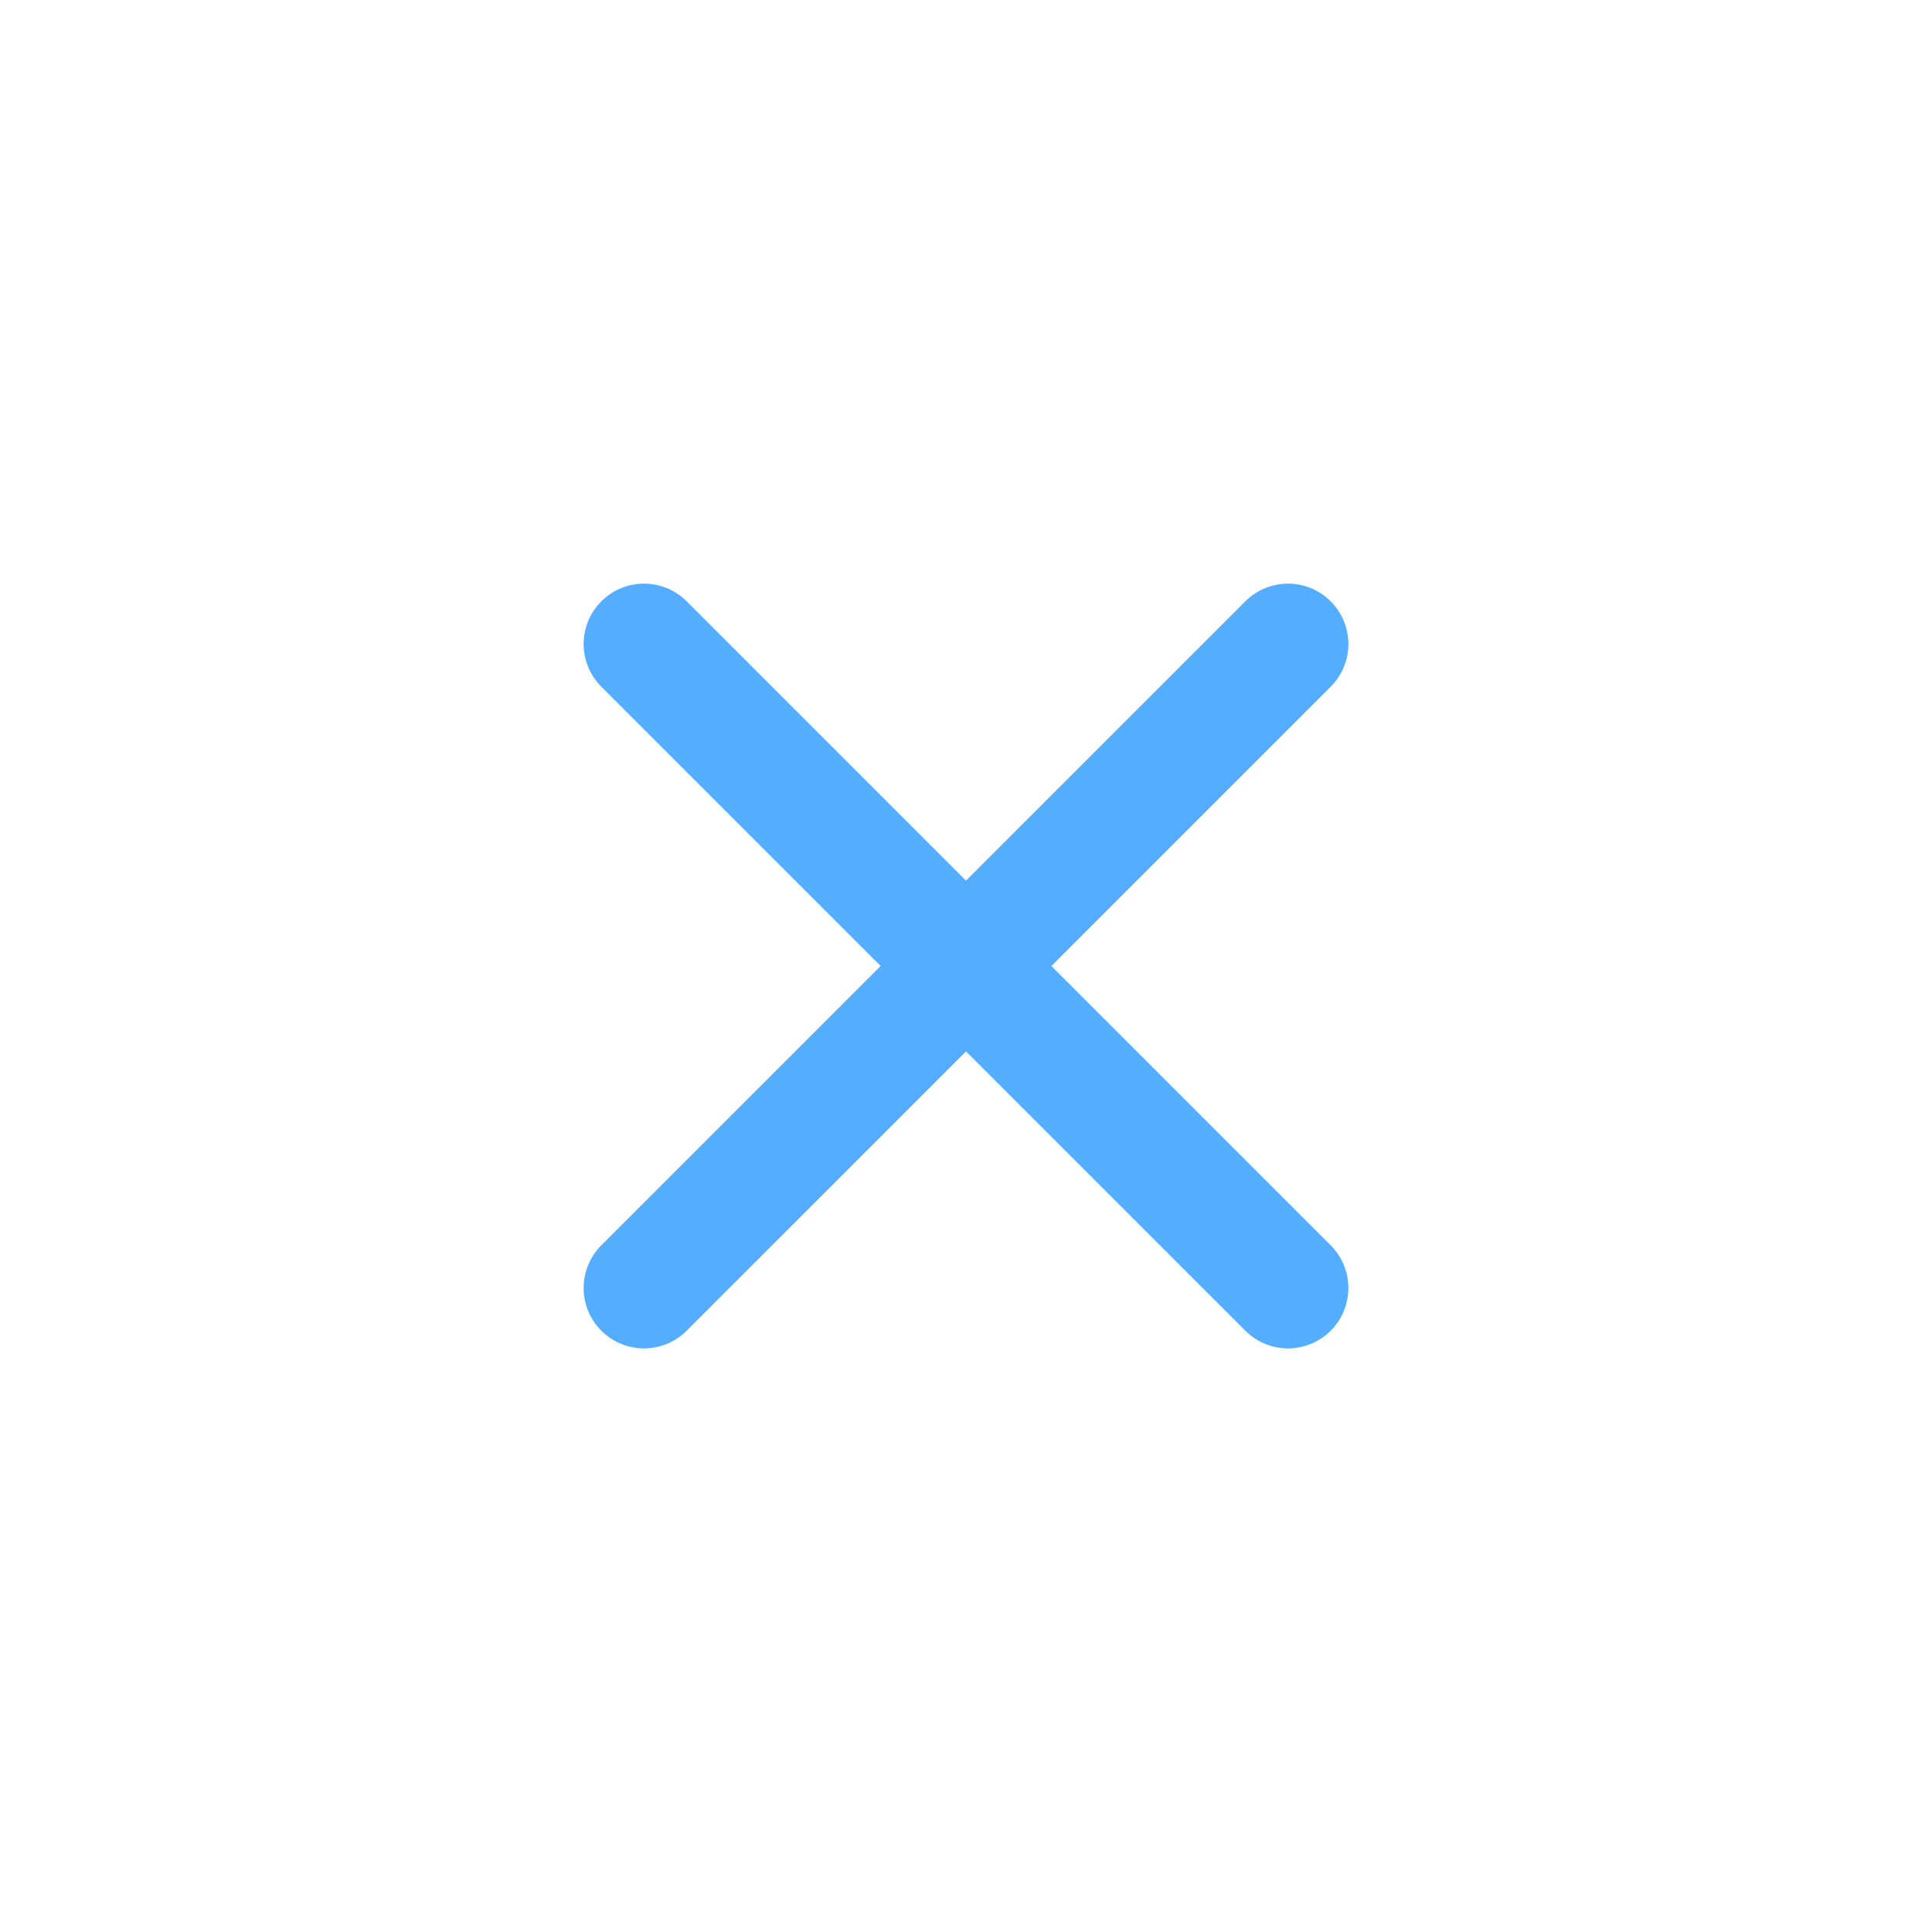
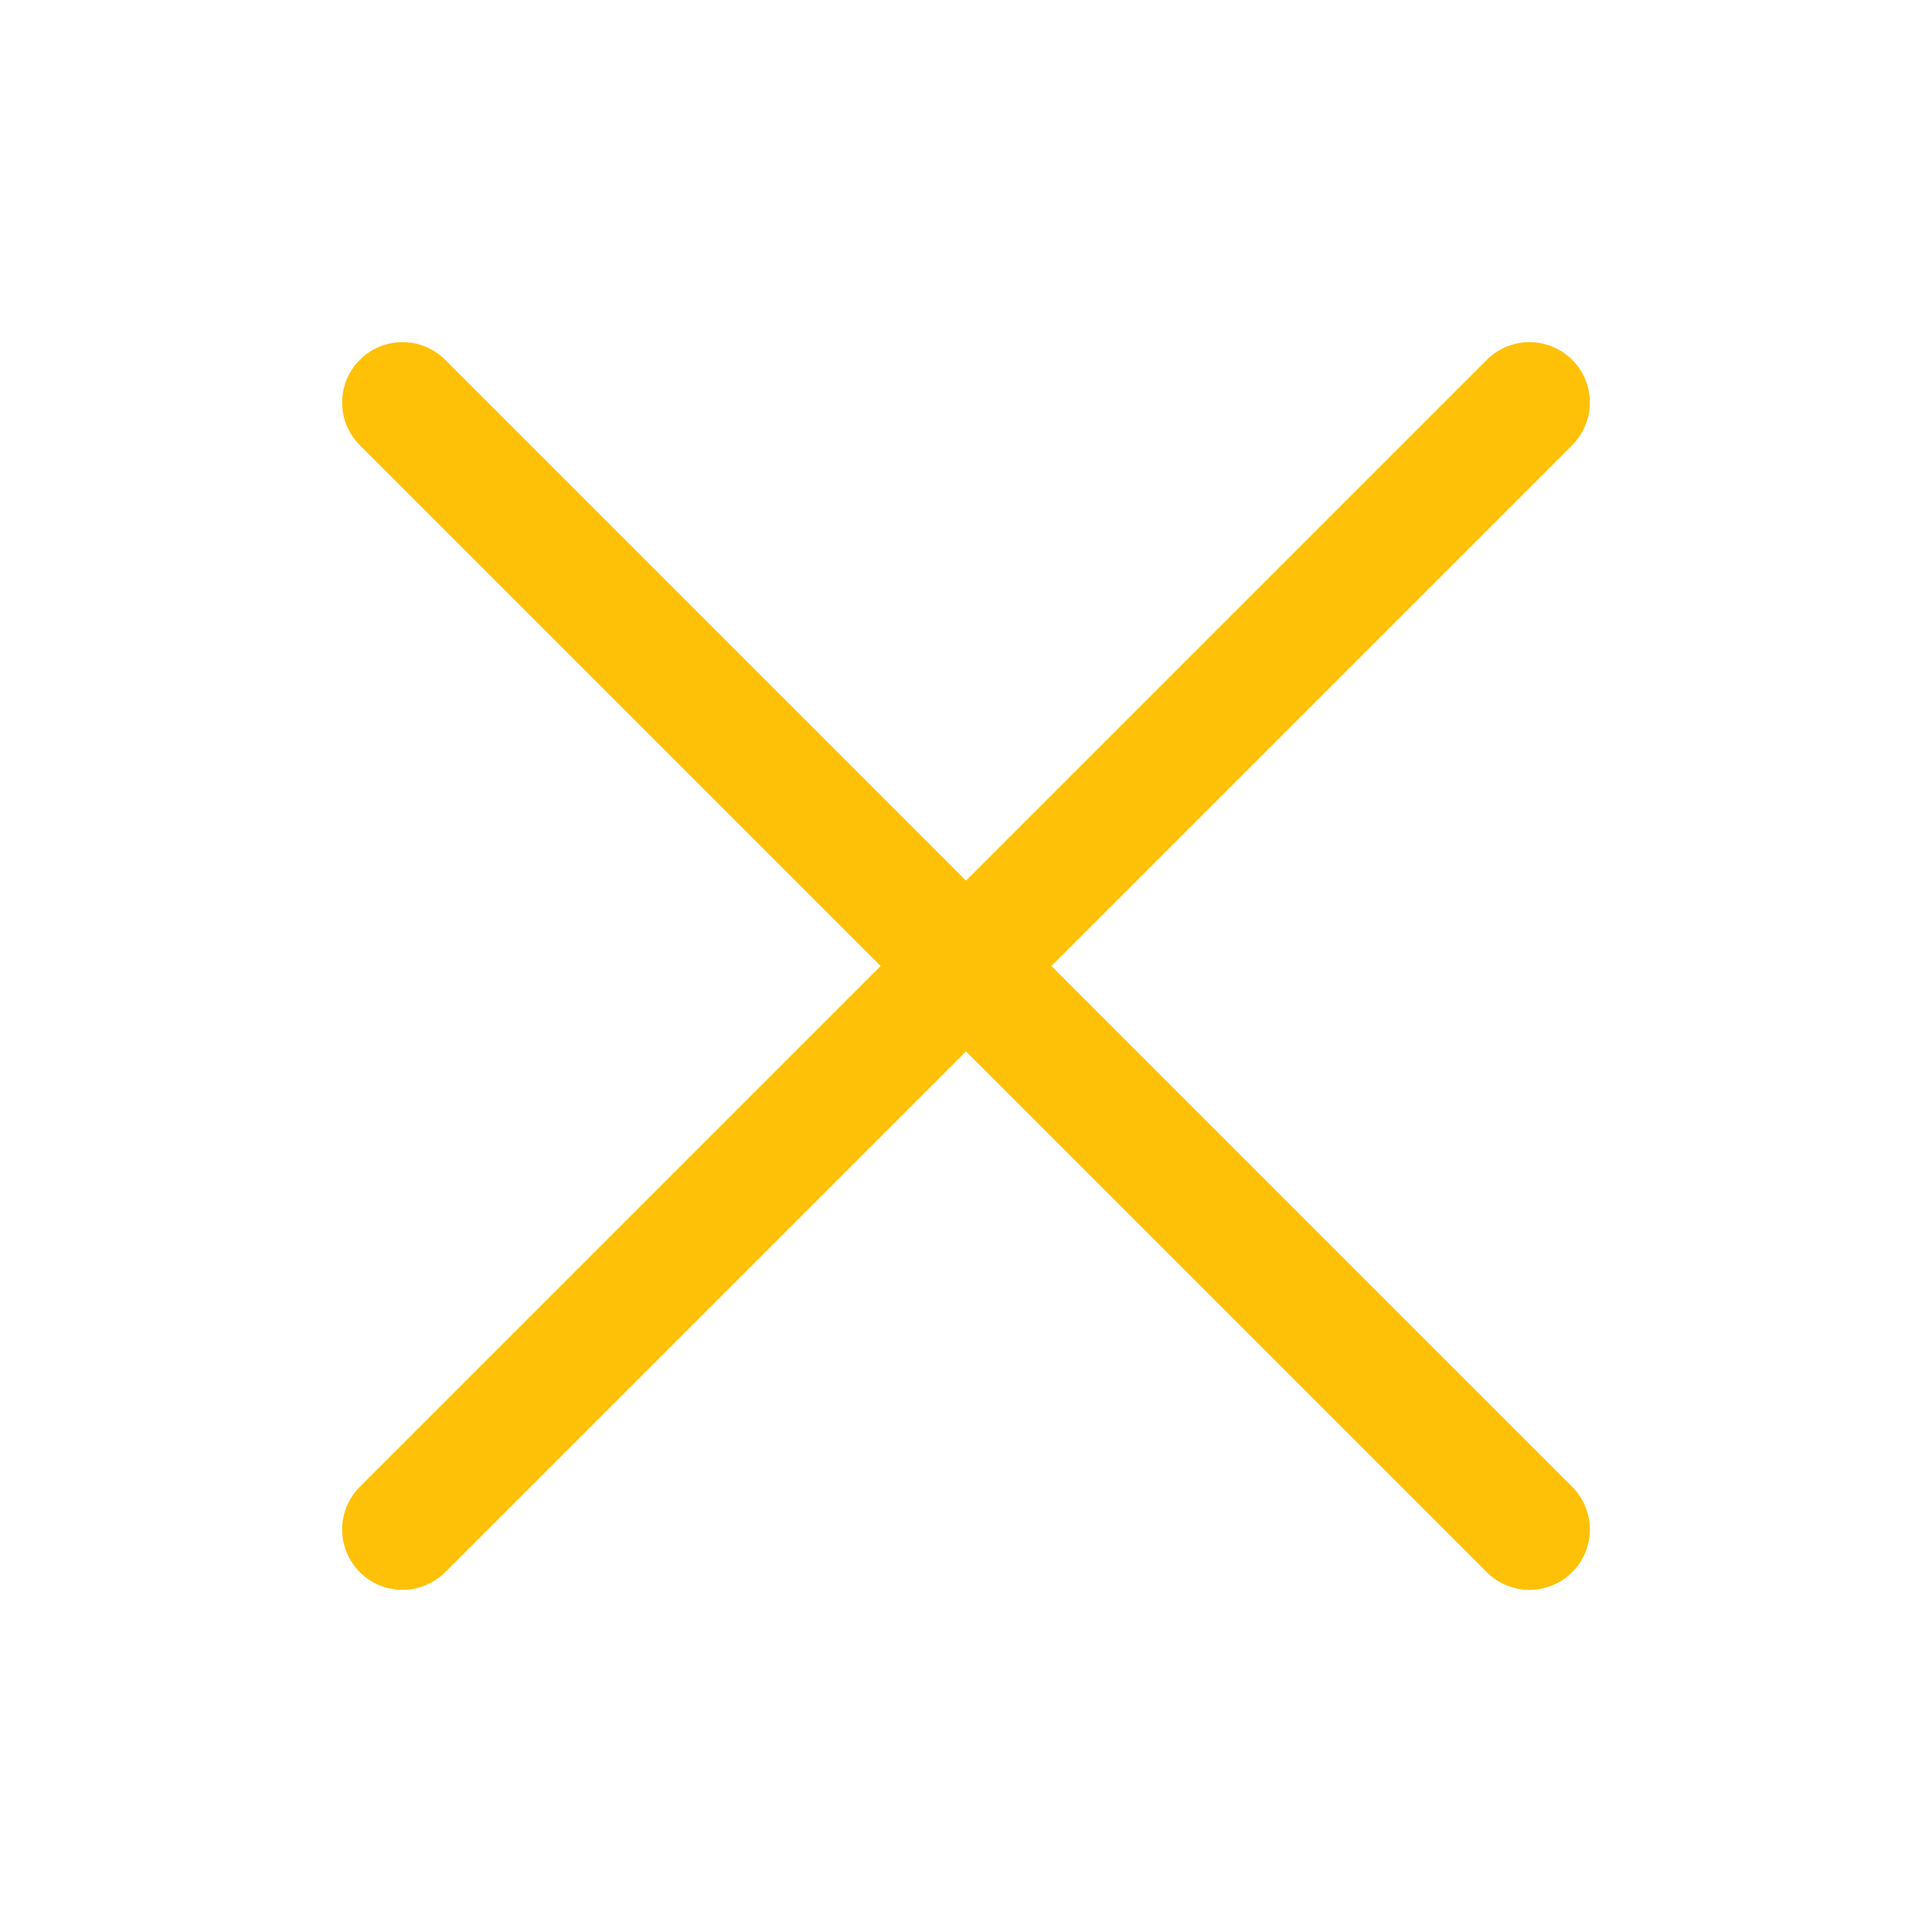
<svg xmlns="http://www.w3.org/2000/svg" width="24" height="24" viewBox="0 0 24 24" fill="none">
-   <path d="M16 8L8 16M8 8L16 16" stroke="#54ADFF" stroke-width="1.5" stroke-linecap="round" stroke-linejoin="round" />
+   <path d="M19 5L5 19M5 5L19 19" stroke="#FFC107" stroke-width="1.5" stroke-linecap="round" stroke-linejoin="round" />
</svg>
